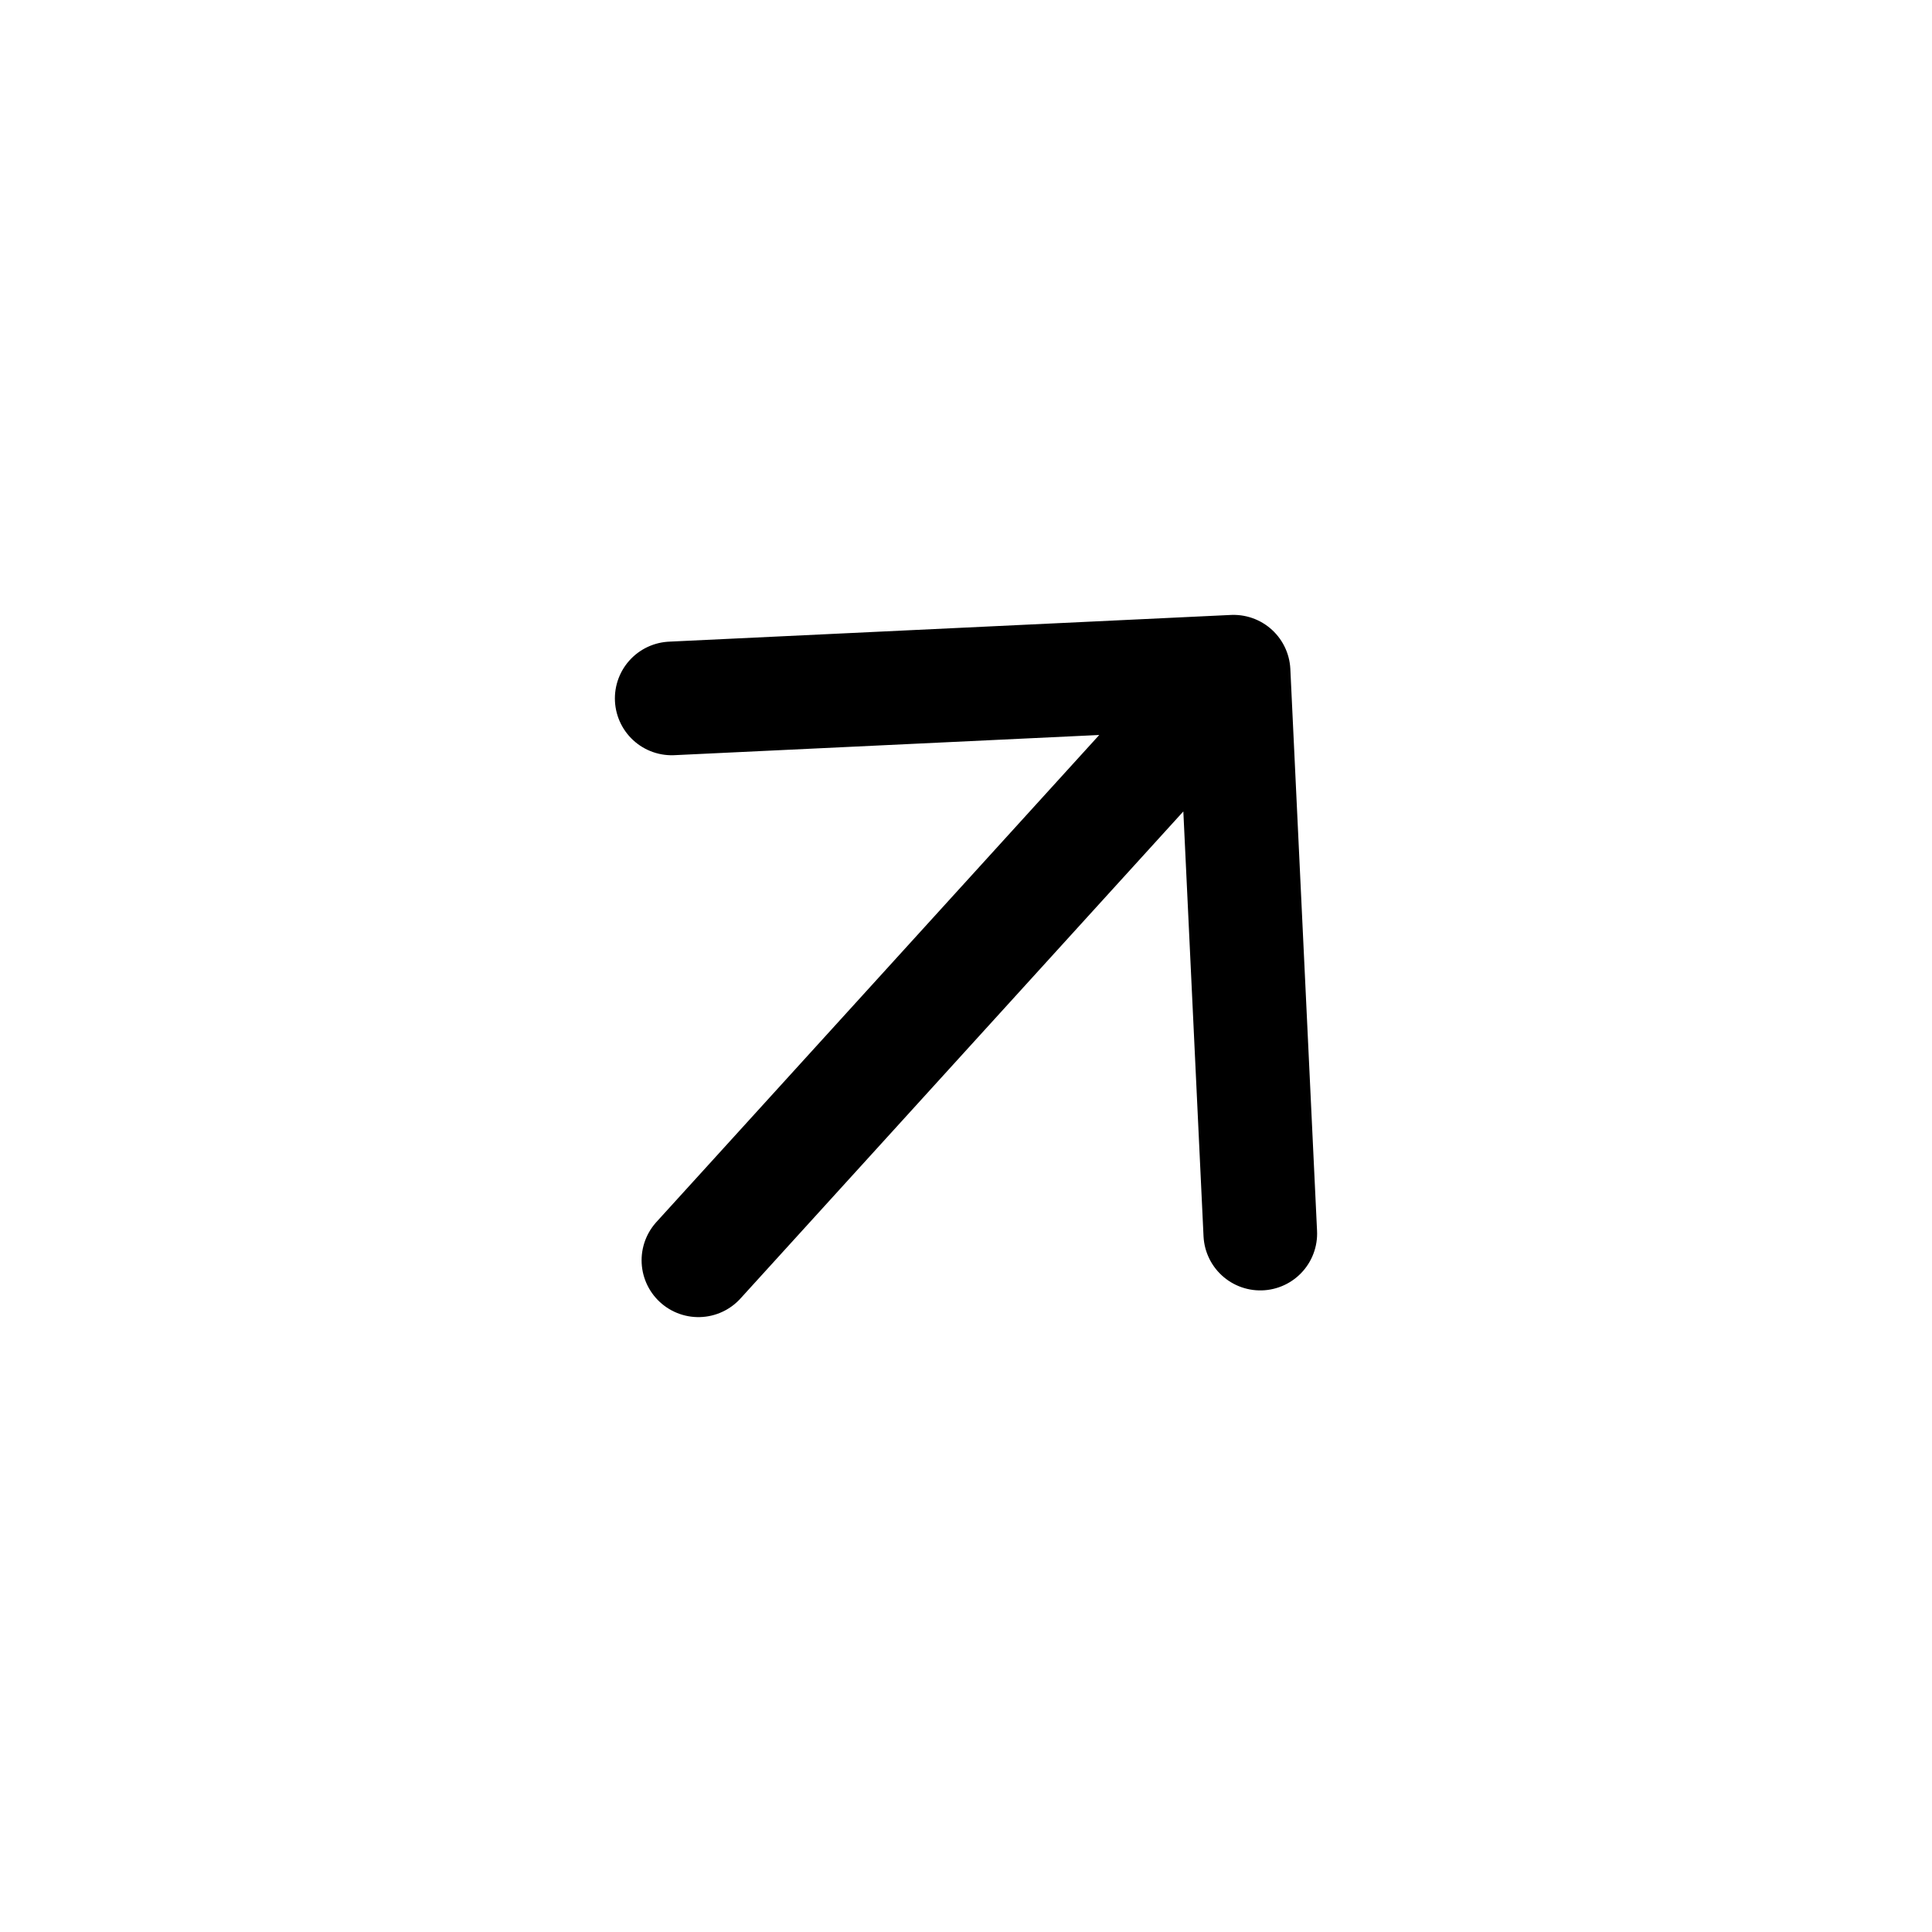
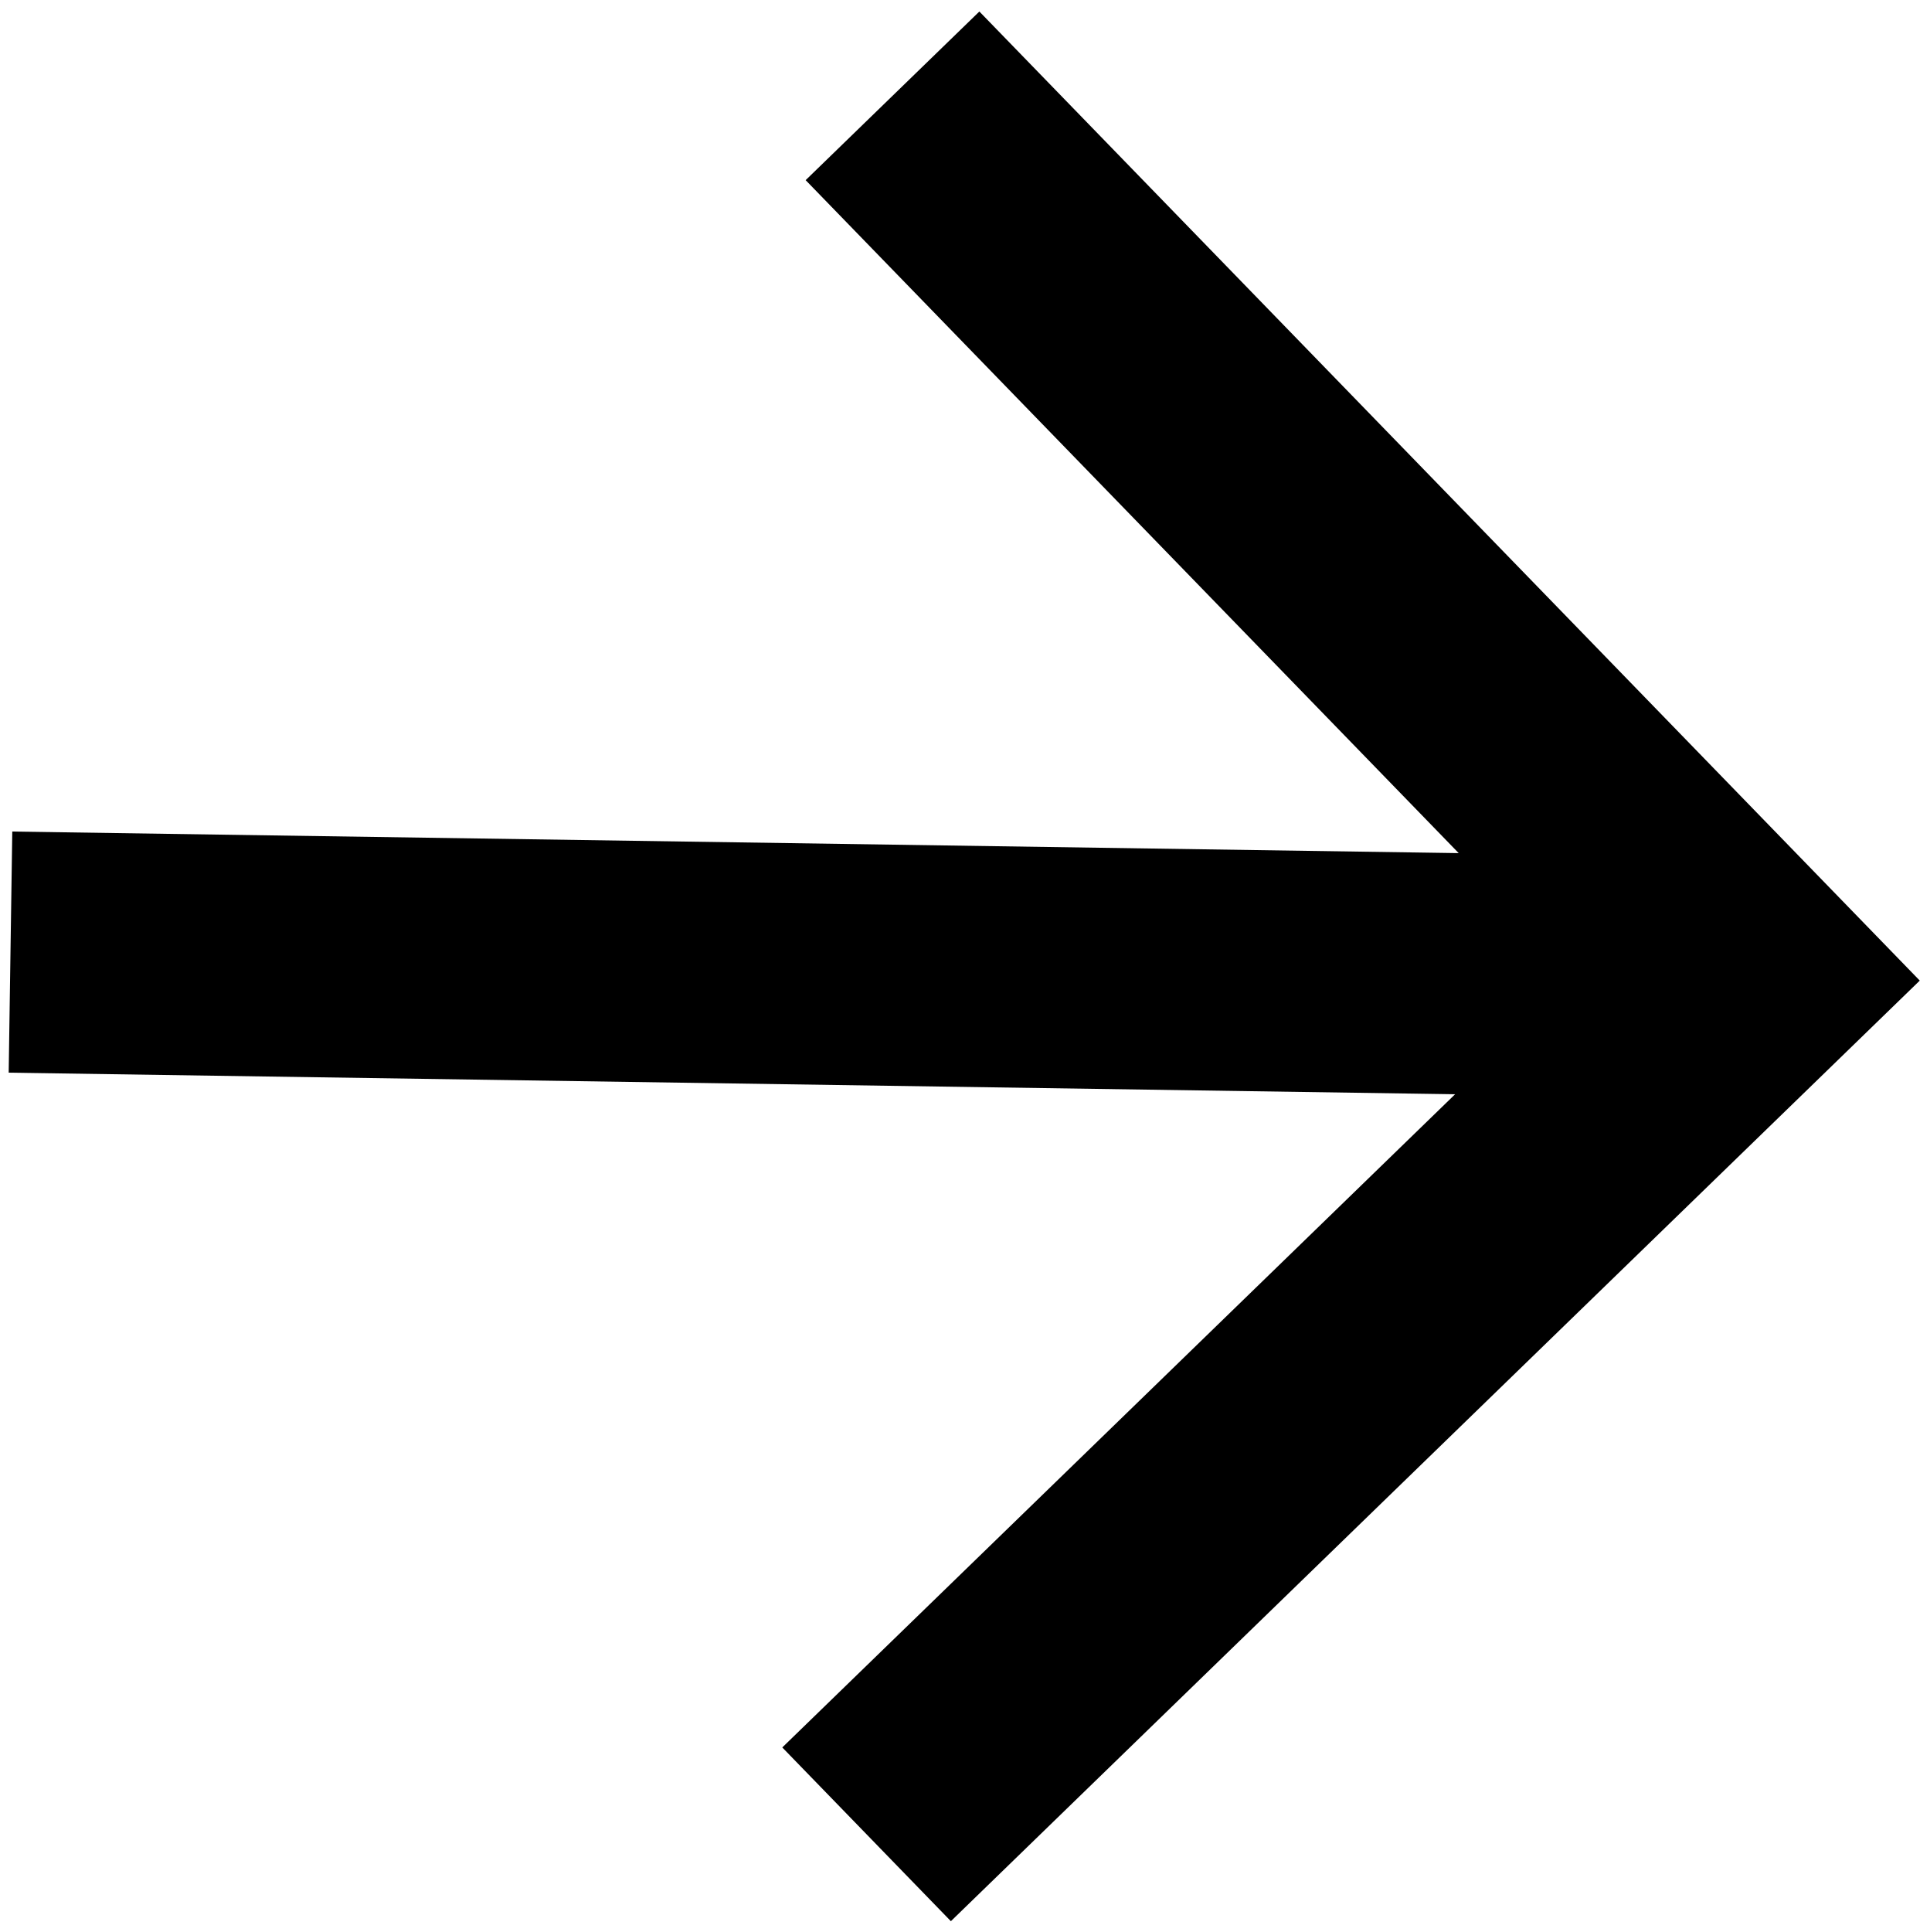
- <svg xmlns="http://www.w3.org/2000/svg" width="34" height="34" viewBox="0 0 34 34" fill="none">
-   <path d="M11.821 12.291L21.709 11.821M21.709 11.821L22.179 21.709M21.709 11.821L12.291 22.179" stroke="black" stroke-width="2" stroke-linecap="round" stroke-linejoin="round" />
+ <svg xmlns="http://www.w3.org/2000/svg" width="164" height="165" viewBox="0 0 164 165" fill="none">
+   <path d="M0.742 91.61L1.049 71.017L124.605 72.86L68.82 15.386L83.659 0.983L163.99 83.746L81.226 164.077L66.824 149.238L124.298 93.453L0.742 91.61Z" fill="black" />
</svg>
